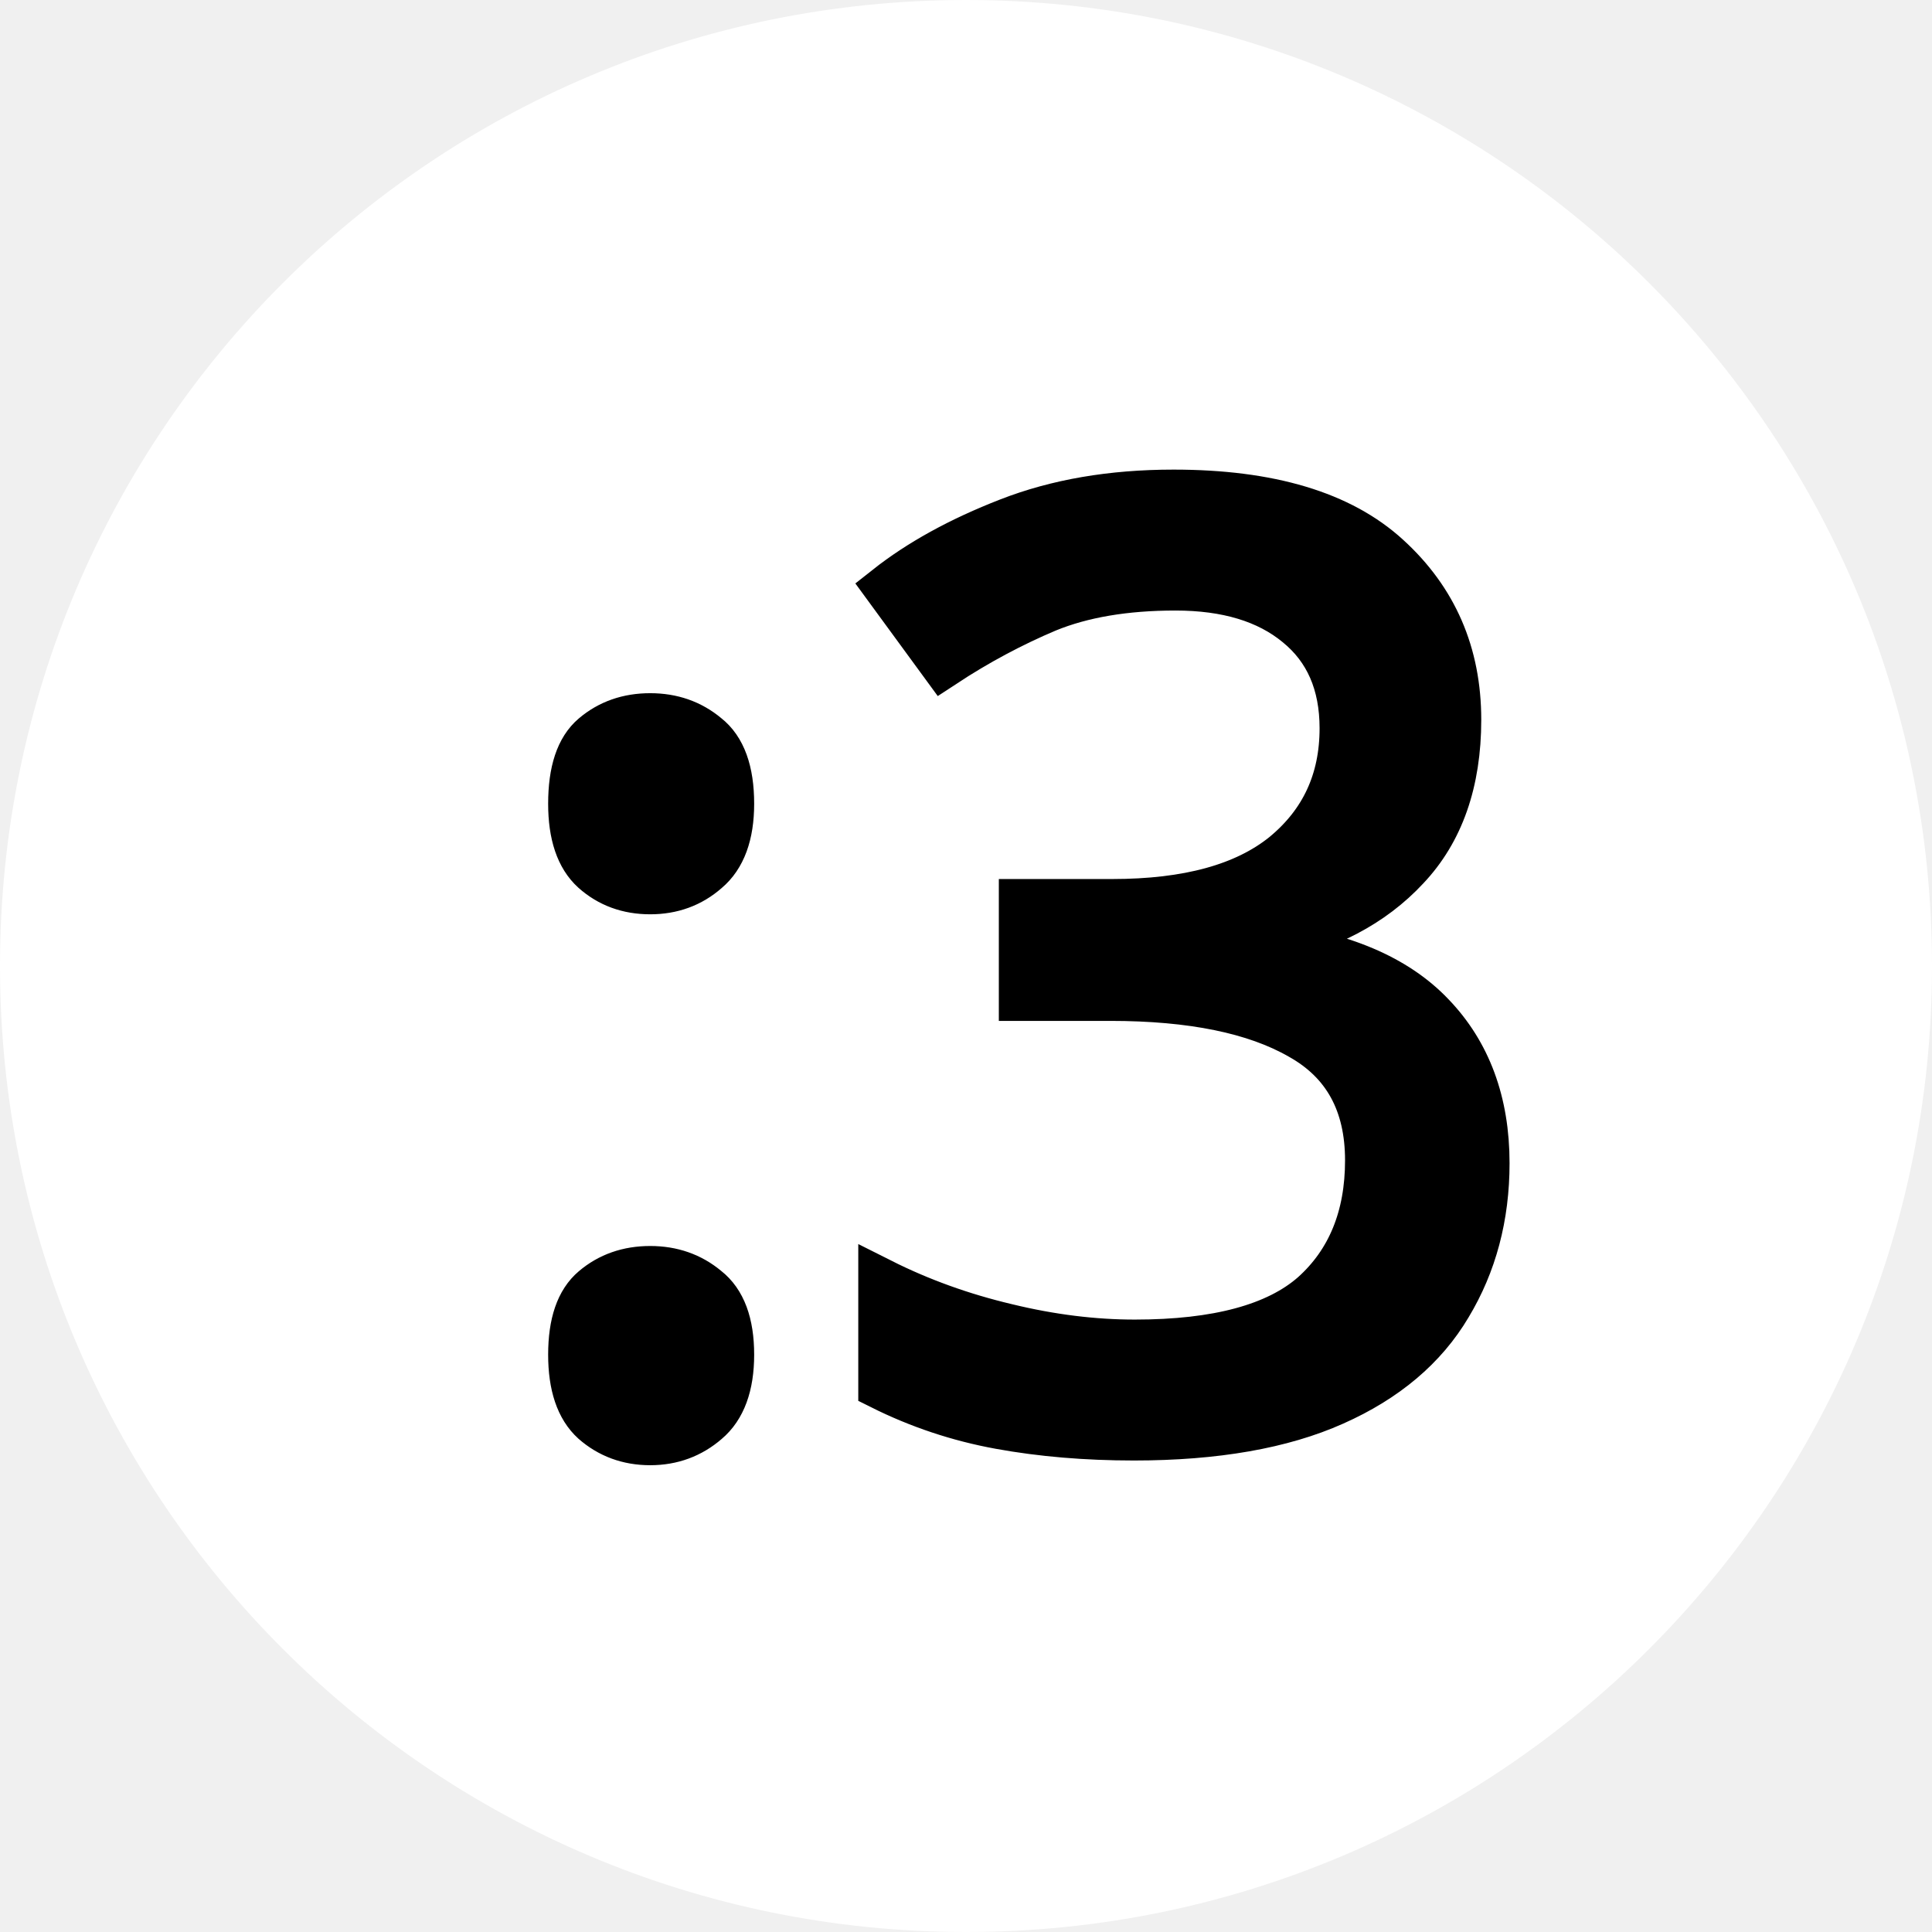
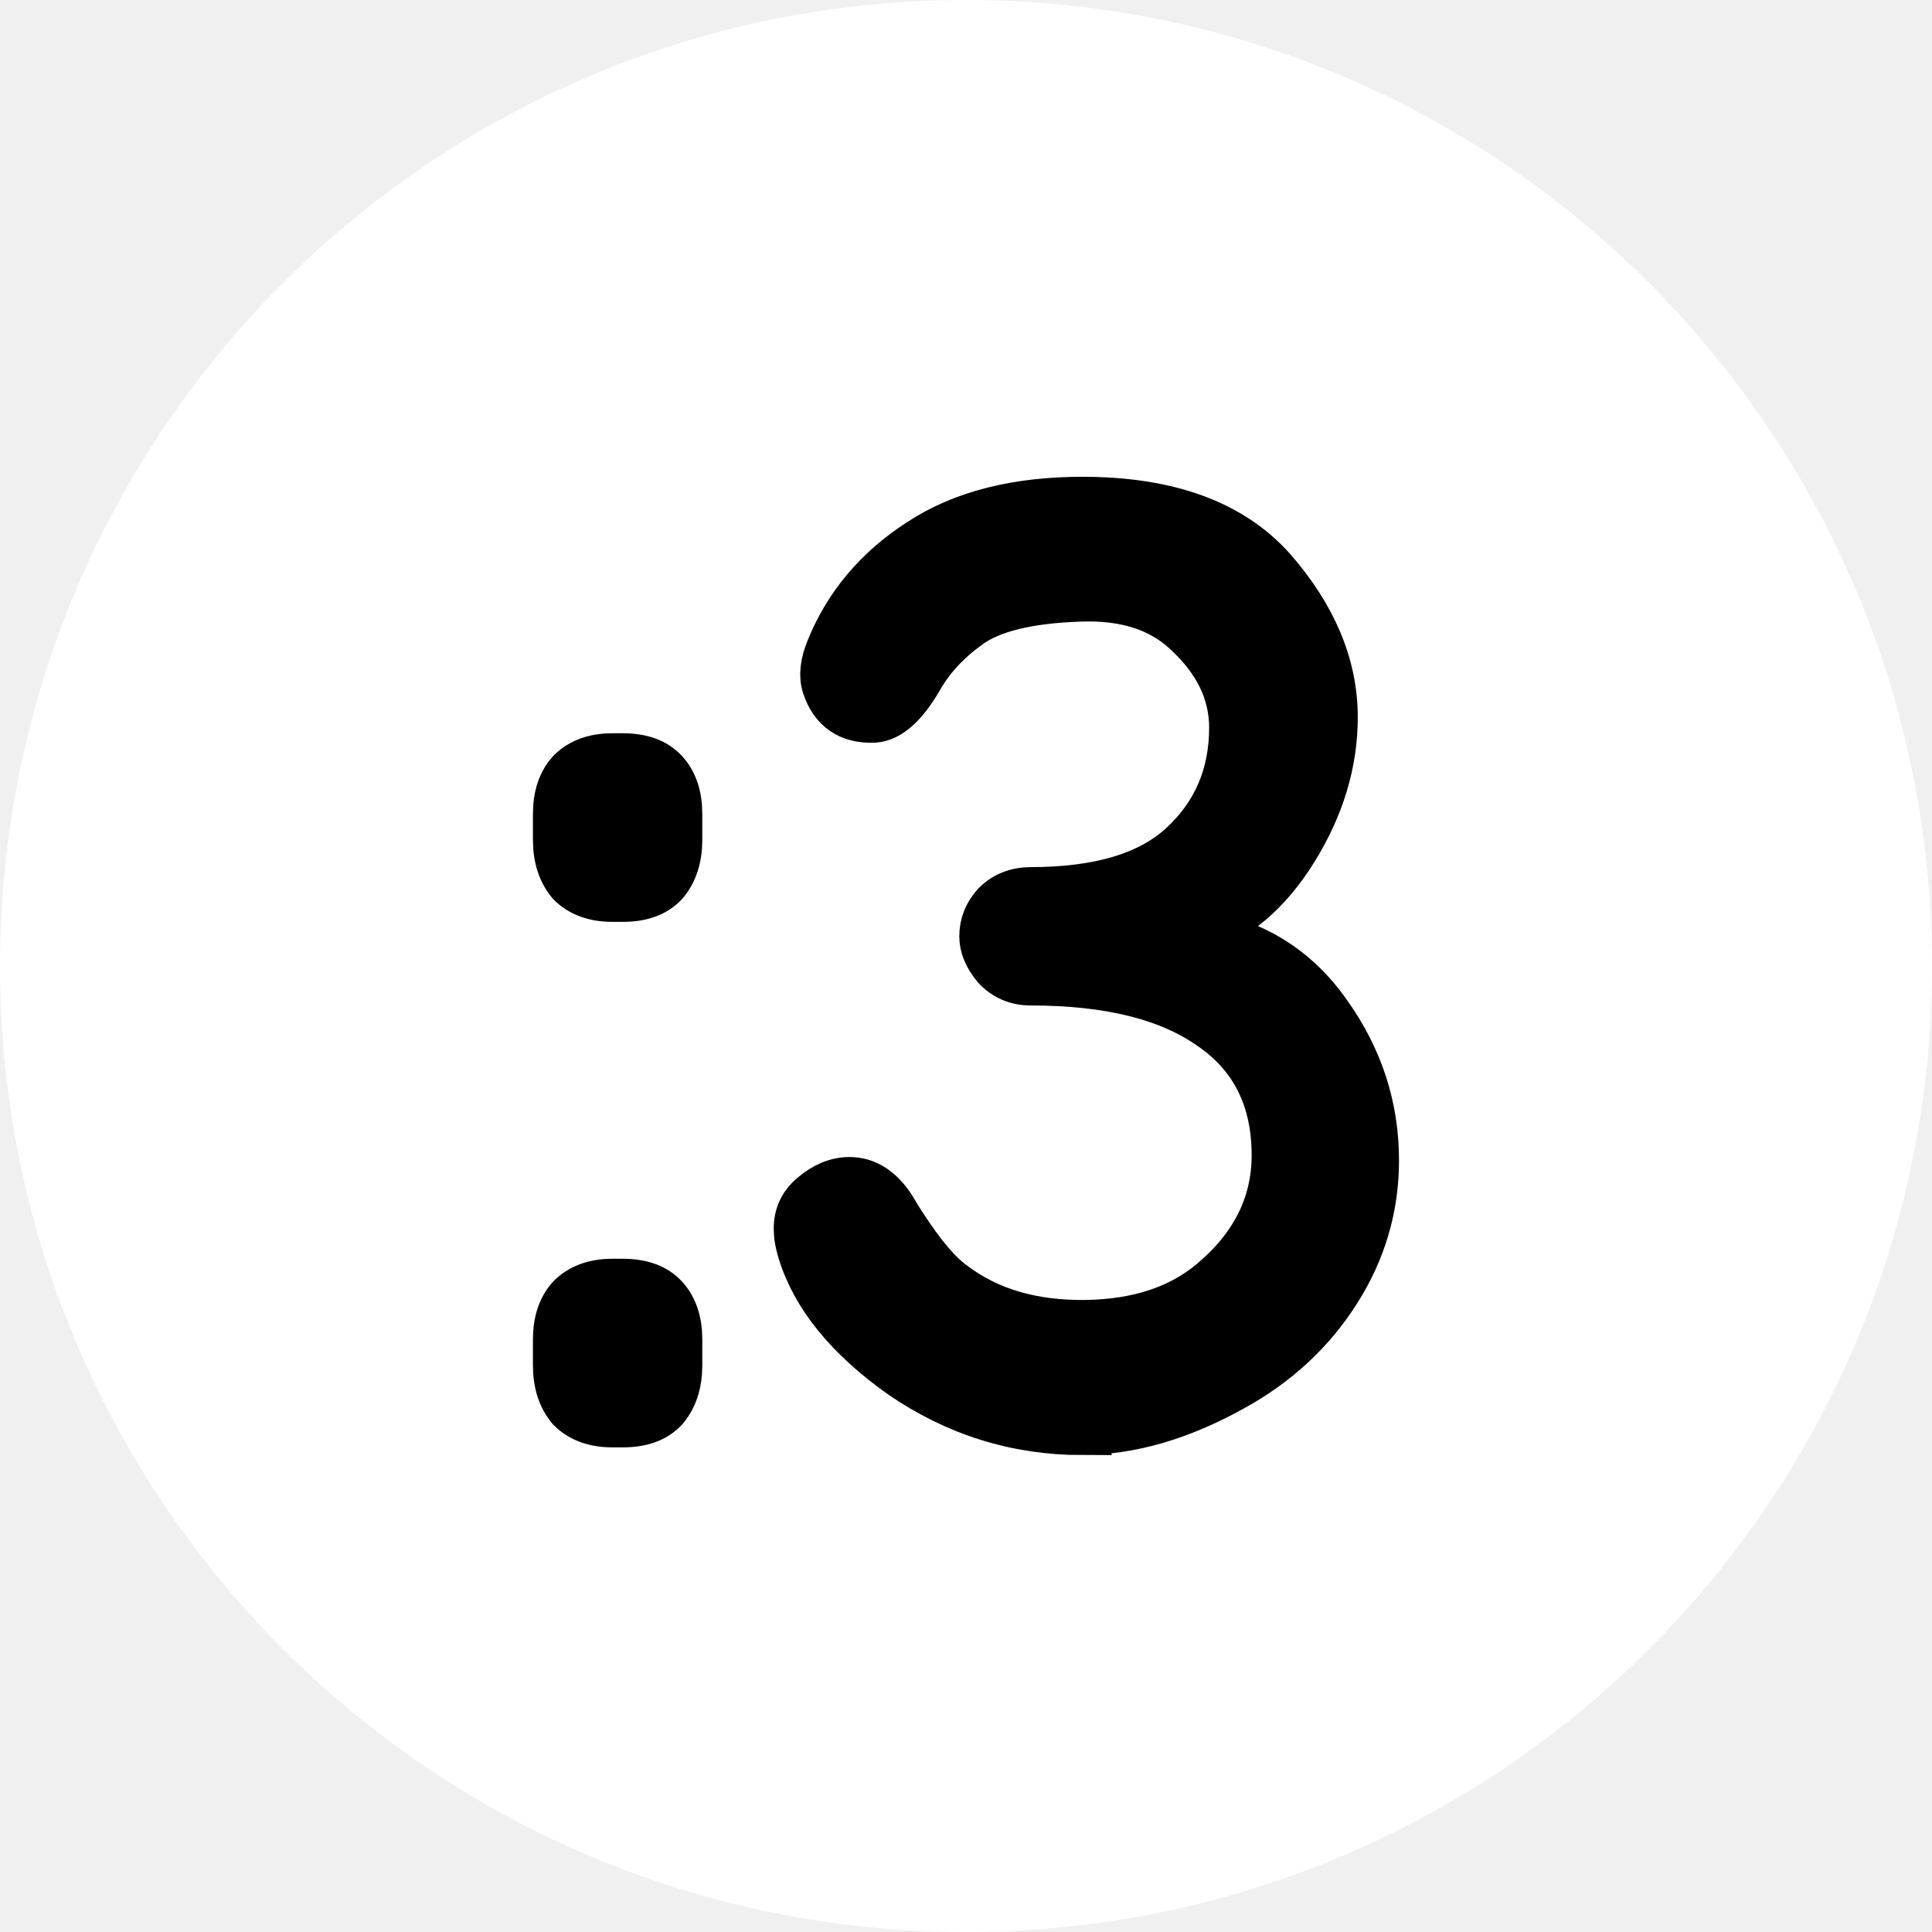
<svg xmlns="http://www.w3.org/2000/svg" width="32" height="32" stroke-width="1.5" viewBox="0 0 32 32" fill="none" color="#000000" version="1.1" id="svg9">
  <defs id="defs9" />
  <circle style="fill:#ffffff;fill-opacity:1;stroke:#ffffff;stroke-width:0.738;stroke-opacity:1;-inkscape-stroke:none" id="path1" cx="16" cy="16" r="15.631" />
-   <text xml:space="preserve" style="font-style:normal;font-variant:normal;font-weight:normal;font-stretch:normal;font-size:21.333px;font-family:'Quicksand :3';-inkscape-font-specification:'Quicksand :3, Normal';font-variant-ligatures:normal;font-variant-caps:normal;font-variant-numeric:normal;font-variant-east-asian:normal;fill:#000000;stroke:#000000;stroke-width:0.756;stroke-opacity:1;-inkscape-stroke:none" x="7.925" y="23.595" id="text1">
-     <tspan id="tspan1" x="7.925" y="23.595">:3</tspan>
-   </text>
+   <path d="m 10.144,14.891 q -0.448,0 -0.704,-0.256 Q 9.205,14.357 9.205,13.909 V 13.483 q 0,-0.448 0.235,-0.704 0.256,-0.256 0.704,-0.256 h 0.171 q 0.469,0 0.704,0.256 0.235,0.256 0.235,0.704 v 0.427 q 0,0.448 -0.235,0.725 -0.235,0.256 -0.704,0.256 z m 0,8.704 q -0.448,0 -0.704,-0.256 -0.235,-0.277 -0.235,-0.725 v -0.427 q 0,-0.448 0.235,-0.704 0.256,-0.256 0.704,-0.256 h 0.171 q 0.469,0 0.704,0.256 0.235,0.256 0.235,0.704 v 0.427 q 0,0.448 -0.235,0.725 -0.235,0.256 -0.704,0.256 z m 7.787,0.128 q -1.643,0 -3.008,-0.939 -1.323,-0.939 -1.664,-2.048 -0.064,-0.213 -0.064,-0.341 -0.021,-0.363 0.256,-0.597 0.299,-0.256 0.619,-0.256 0.427,0 0.725,0.469 0.085,0.149 0.171,0.277 0.469,0.725 0.832,0.981 0.875,0.661 2.197,0.64 1.28,-0.021 2.069,-0.683 1.045,-0.875 1.045,-2.091 0,-1.387 -1.045,-2.112 -1.045,-0.747 -2.987,-0.747 -0.363,0 -0.597,-0.256 -0.213,-0.256 -0.213,-0.512 0,-0.299 0.213,-0.533 0.235,-0.235 0.597,-0.235 1.685,0 2.496,-0.747 0.832,-0.768 0.832,-1.941 0,-0.875 -0.768,-1.579 -0.64,-0.597 -1.749,-0.555 -1.28,0.043 -1.835,0.448 -0.533,0.384 -0.811,0.875 -0.384,0.661 -0.768,0.683 -0.619,0.021 -0.811,-0.555 -0.085,-0.256 0.064,-0.619 0.448,-1.109 1.515,-1.792 1.045,-0.683 2.688,-0.683 2.133,0 3.157,1.152 1.024,1.173 1.024,2.453 0,1.131 -0.661,2.197 -0.661,1.067 -1.621,1.365 1.387,0.213 2.176,1.344 0.789,1.109 0.789,2.432 0,1.173 -0.64,2.176 -0.64,1.003 -1.728,1.6 -1.301,0.725 -2.496,0.725 z" id="text1" style="font-size:21.333px;font-family:'Quicksand :3';-inkscape-font-specification:'Quicksand :3, Normal';fill:#000000;stroke:#000000;stroke-width:0.756" aria-label=":3" />
</svg>
